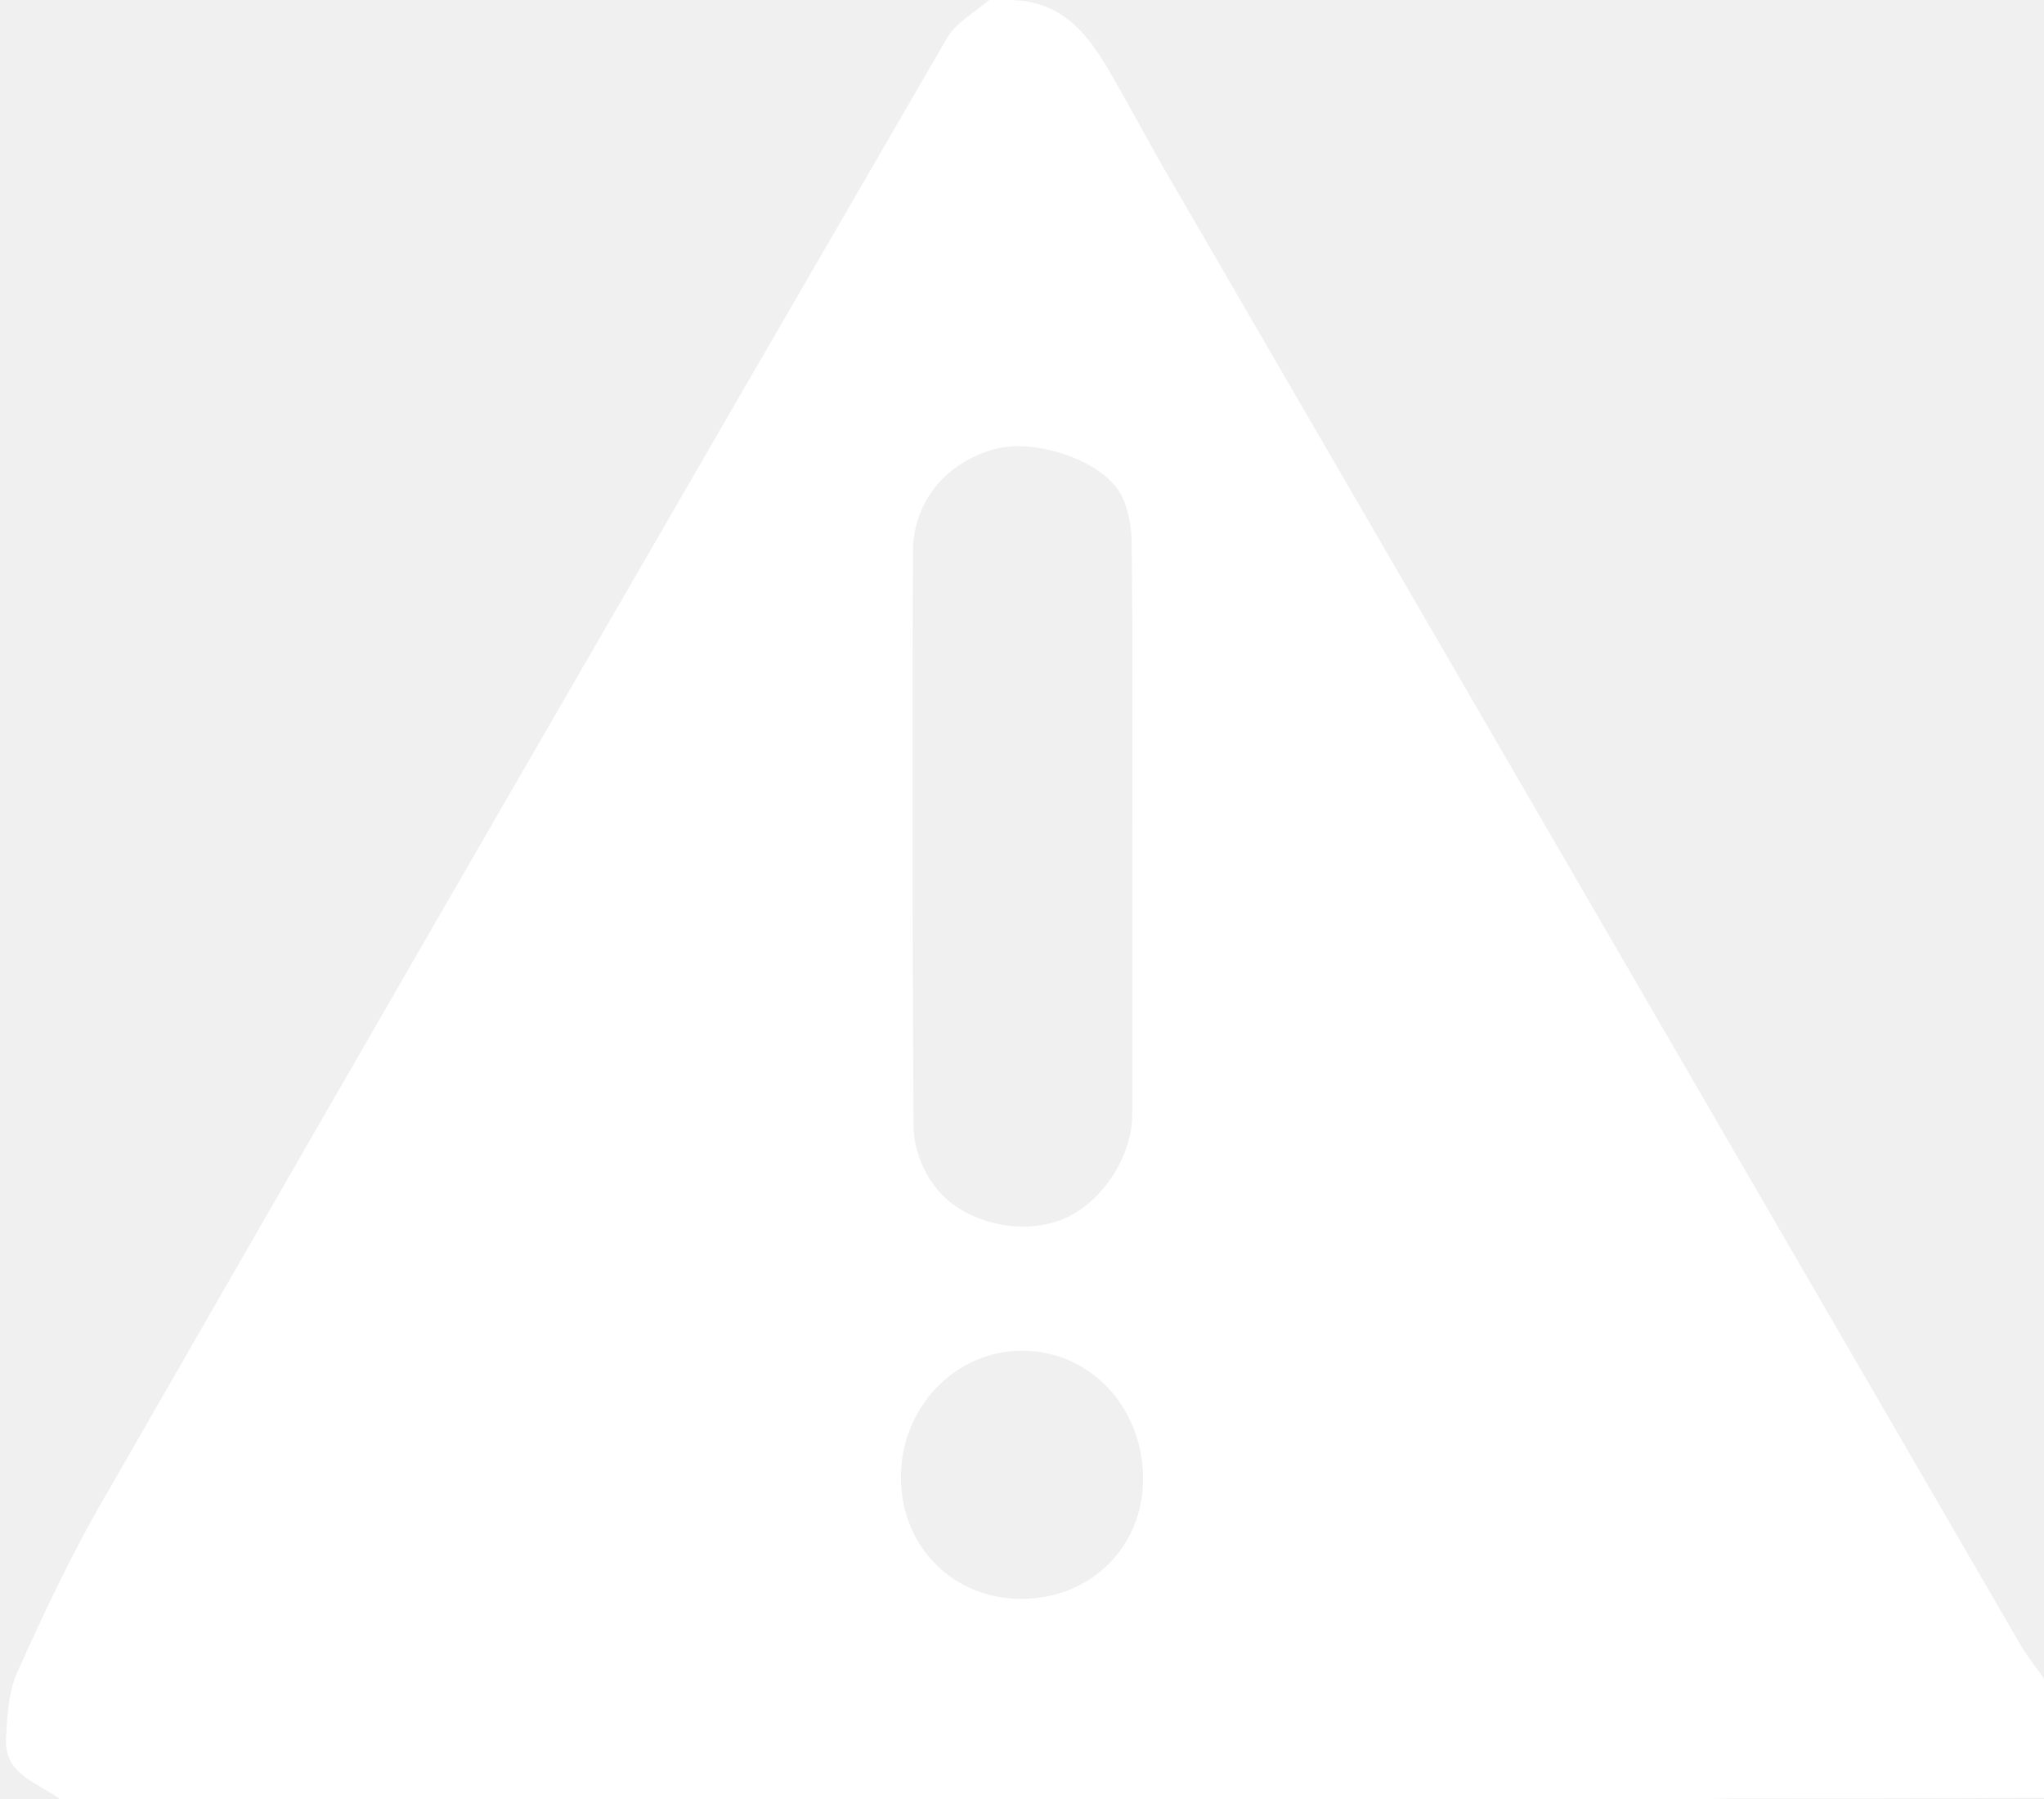
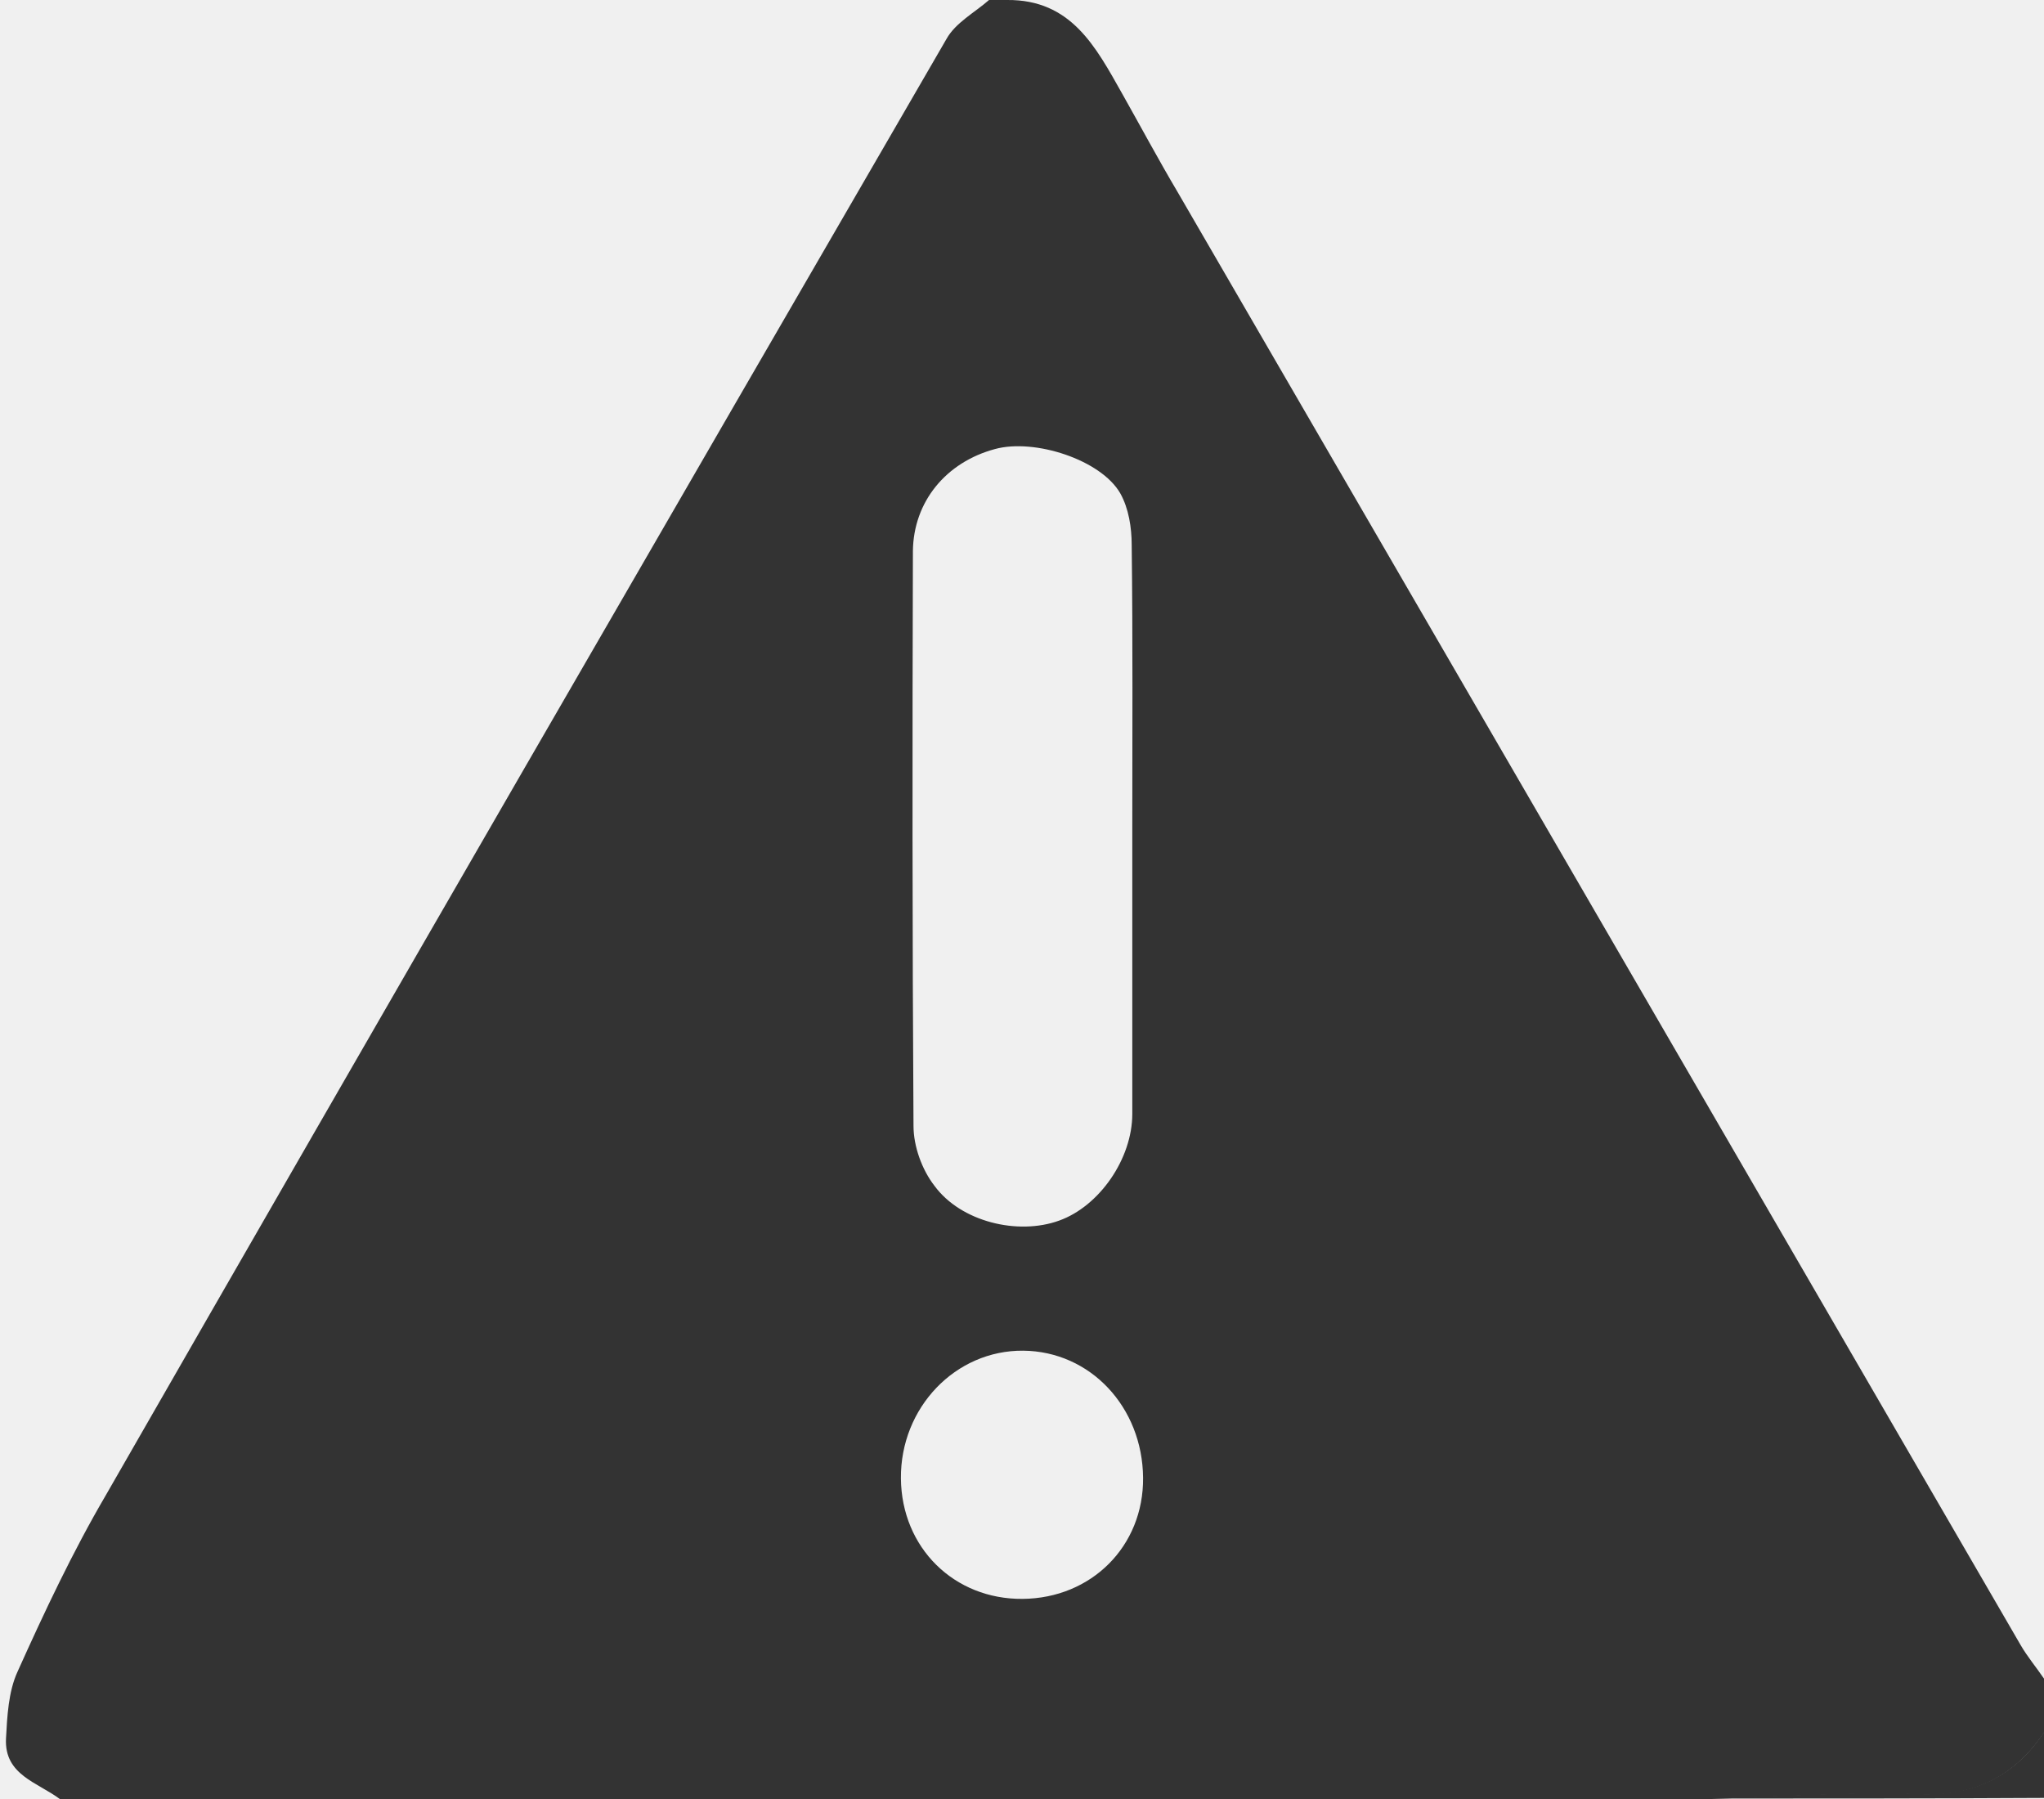
<svg xmlns="http://www.w3.org/2000/svg" version="1.0" id="Layer_1" x="0px" y="0px" width="341px" height="300px" viewBox="0 0 341 300" style="enable-background:new 0 0 341 300;" xml:space="preserve">
  <style type="text/css">
- 	.st0{fill:#FFFFFF;}
+ 	.st0{fill:#333333;}
</style>
  <g>
    <path class="st0" d="M341,280c0,3,0,6,0,9c-5.2,7.8-12.5,10.9-21.7,10.3c-4.1-0.3-8.3-0.1-12.5,0c-7.3,0.2-14.5,0.5-21.8,0.8   c-91.7,0-183.3,0-275,0c-3.7-2.8-9.3-4-9-10.1c0.2-3.7,0.4-7.8,1.9-11.1c4.5-10,9.2-20,14.7-29.4C64.2,168.3,111,87.4,157.9,6.5   c1.5-2.7,4.7-4.4,7.1-6.5c1,0,2,0,3,0c10.7-0.1,14.8,7.8,19.2,15.6c3.1,5.5,6.1,11.1,9.3,16.5c46.9,80.8,93.7,161.5,140.6,242.3   C338.2,276.3,339.7,278.1,341,280z M188.9,138.4c0-15.8,0.1-31.6-0.1-47.5c0-2.9-0.5-6.1-1.9-8.6c-3.2-5.6-14.3-9.2-20.9-7.4   c-8.2,2.2-13.6,8.8-13.7,17c-0.1,32-0.1,63.9,0.1,95.9c0,3.4,1.4,7.3,3.5,10c4.4,6,13.9,8.3,20.8,5.8c6.7-2.4,12.2-10.3,12.2-17.8   C188.9,170.1,188.9,154.2,188.9,138.4z M190.7,246.5c-0.1-11.8-8.8-21.1-20-21.2c-11.3-0.1-20.5,9.5-20.4,21.3   c0.1,11.6,8.9,20.2,20.3,20.1C182.1,266.6,190.8,257.9,190.7,246.5z" />
    <path class="st0" d="M285,300c7.3-0.3,14.5-0.6,21.8-0.8c4.2-0.1,8.3-0.3,12.5,0c9.2,0.6,16.6-2.5,21.7-10.3c0,3.7,0,7.3,0,11   C322.3,300,303.7,300,285,300z" />
  </g>
</svg>
